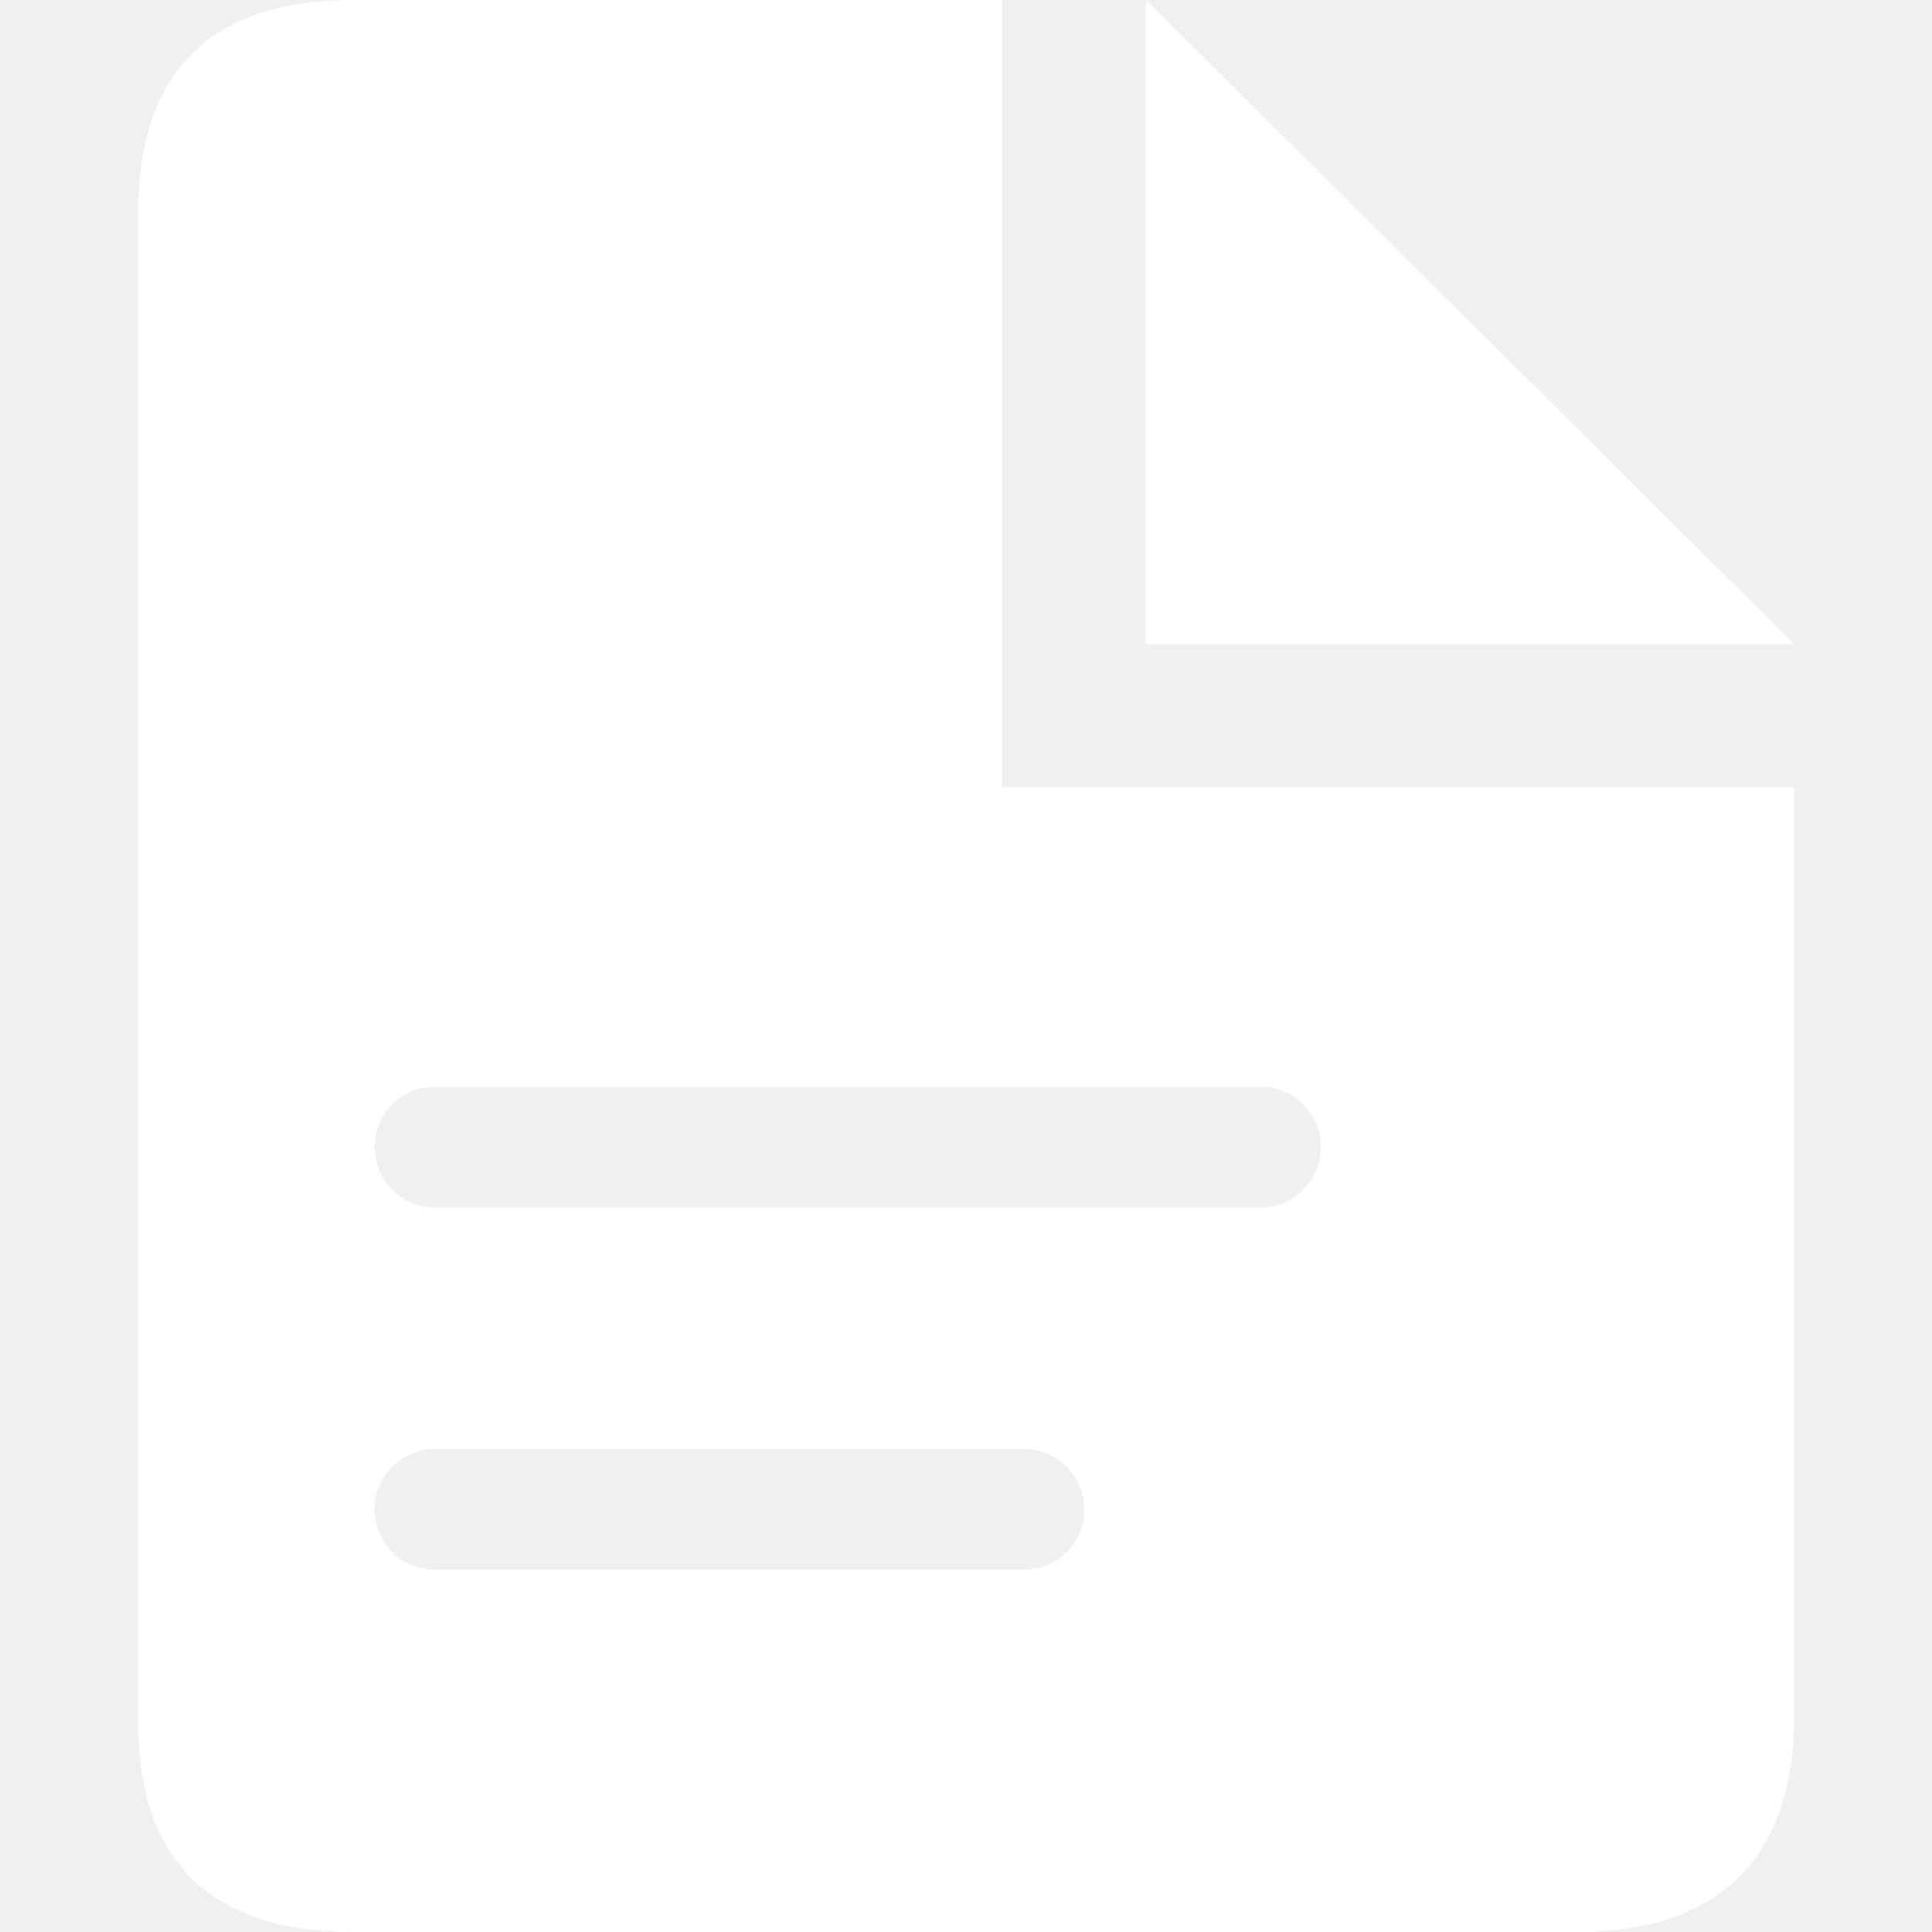
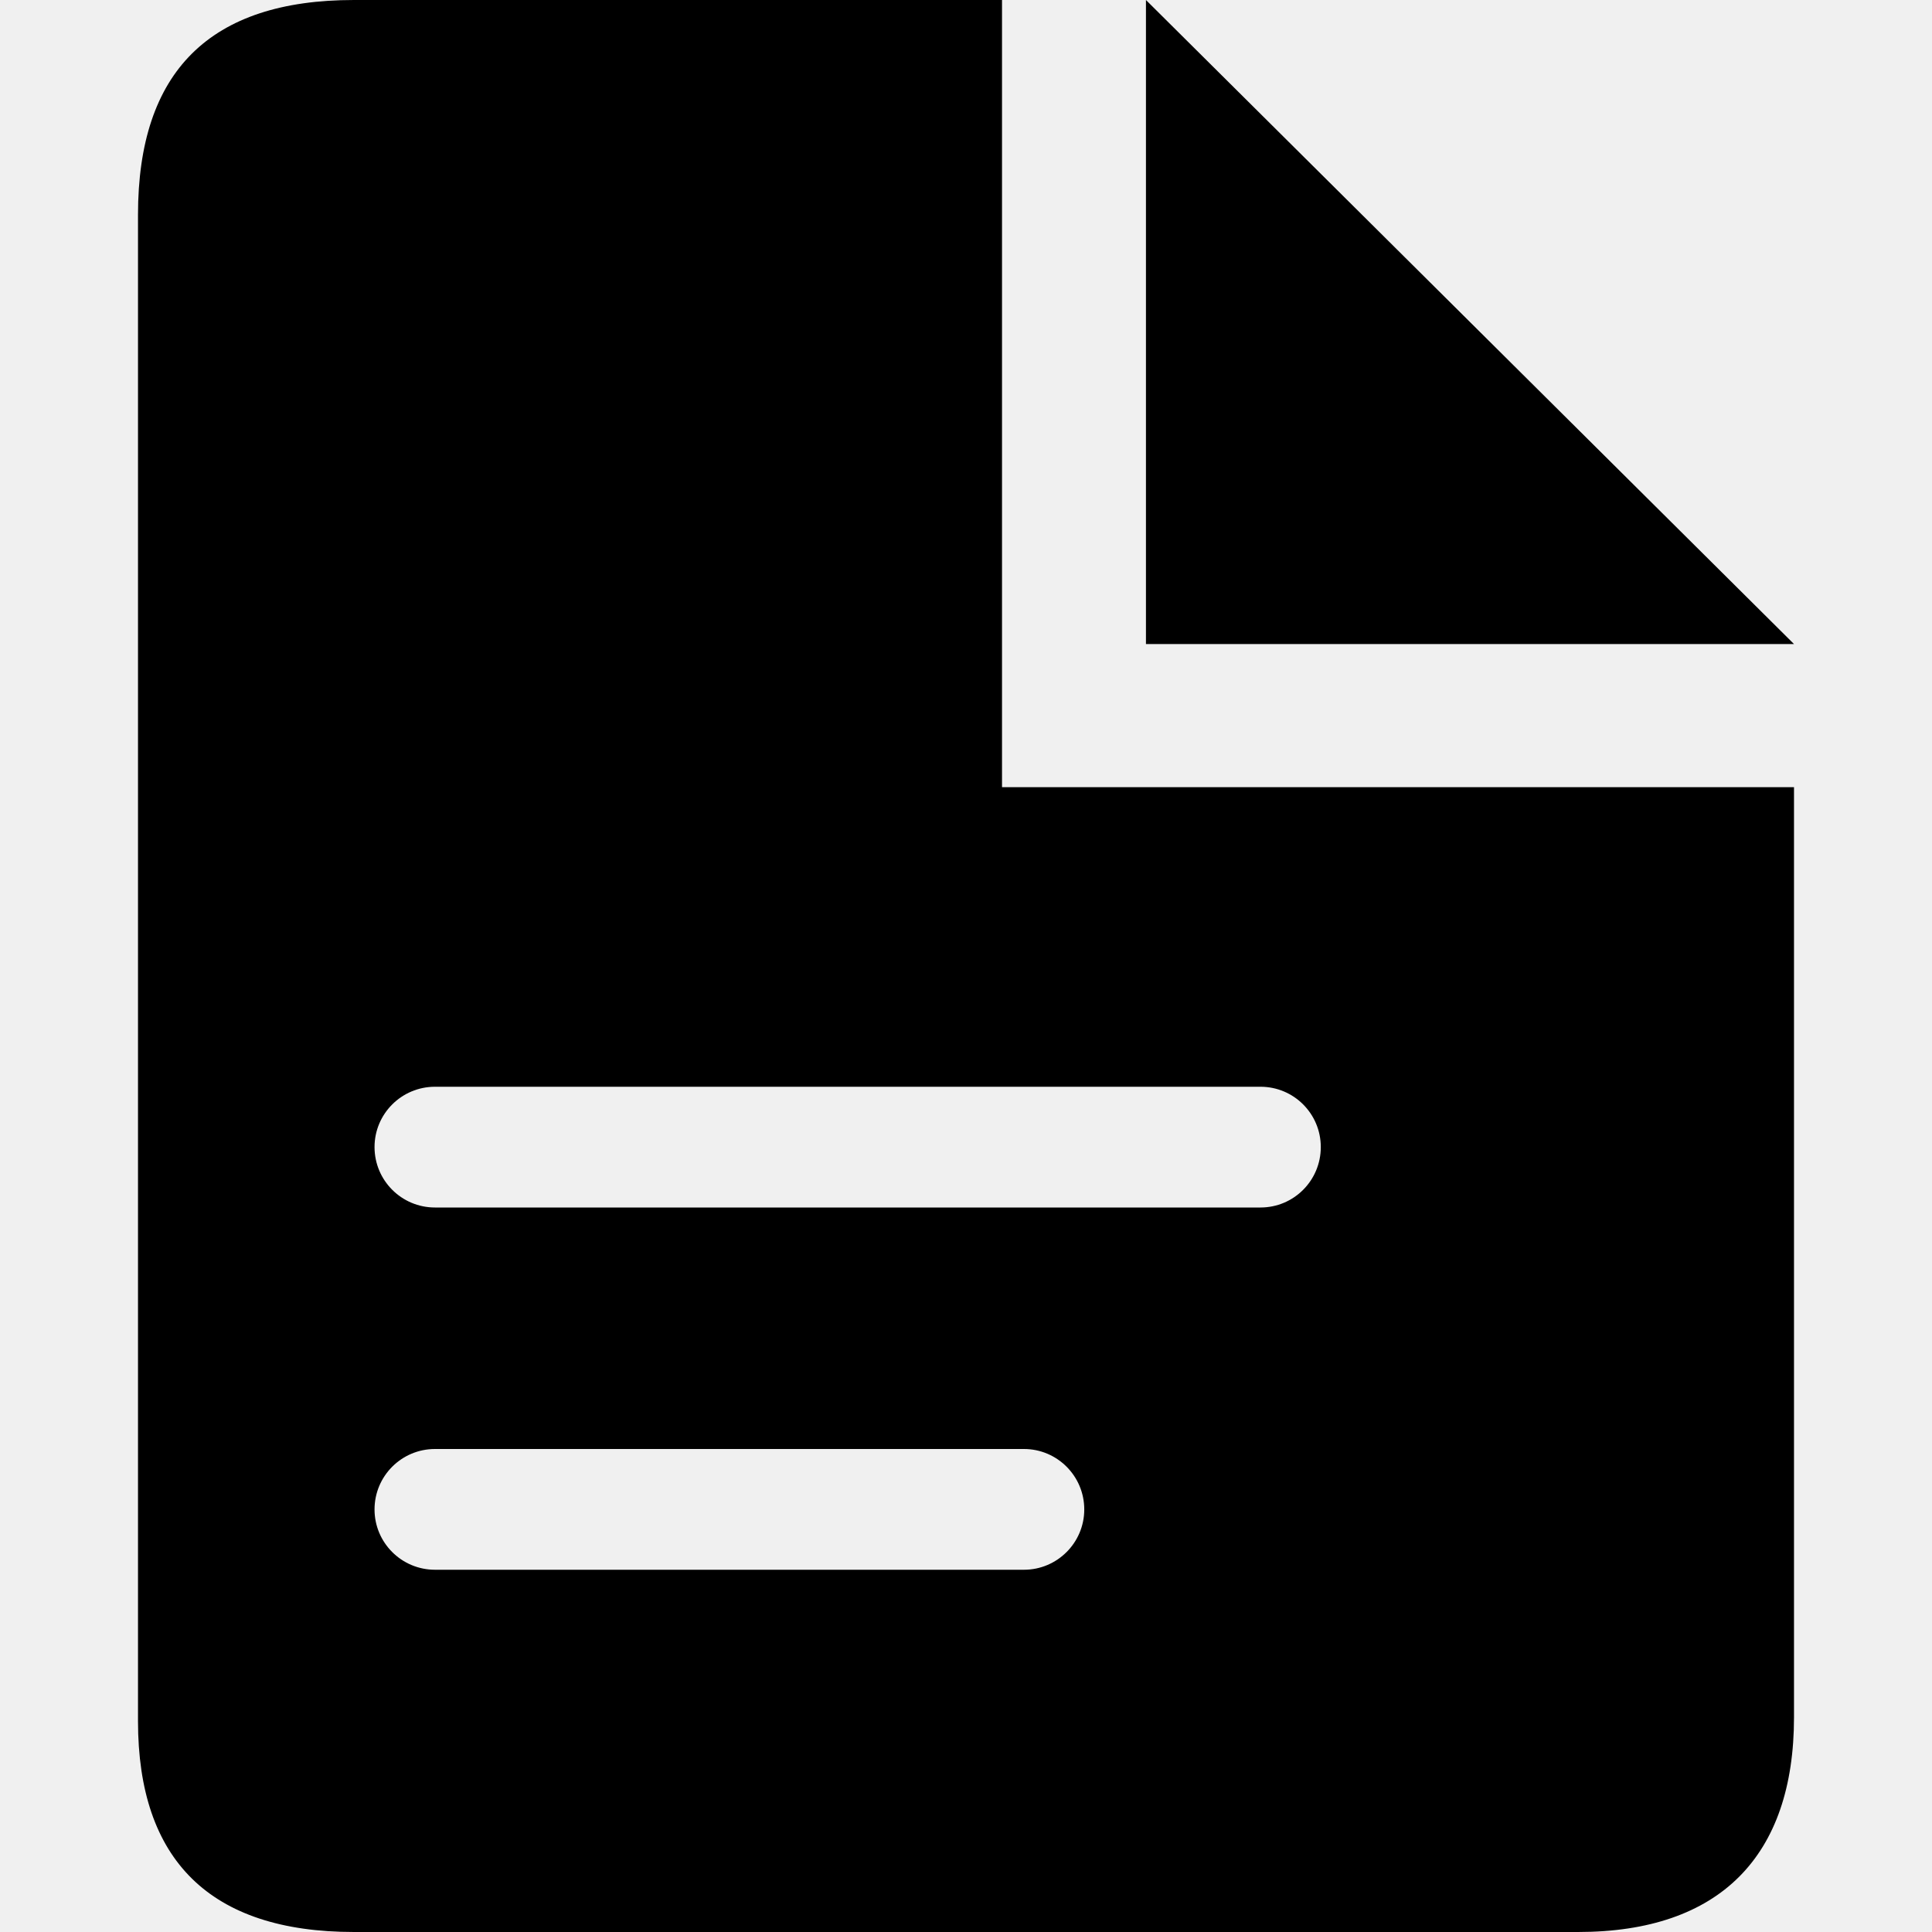
<svg xmlns="http://www.w3.org/2000/svg" width="14" height="14" viewBox="0 0 14 14" fill="none">
  <g id="icon/menu/tasks">
    <g id="mp3">
-       <path id="Shape" fill-rule="evenodd" clip-rule="evenodd" d="M1.565 0H6.261L6.261 5.704H12V12.444C12 13.451 11.462 14 10.435 14H1.565C0.521 14 0 13.478 0 12.472V1.556C0 0.517 0.521 0 1.565 0ZM7.304 4.667V0L12 4.667H7.304ZM1.714 10.938C1.714 10.696 1.91 10.5 2.152 10.5H6.42C6.661 10.5 6.857 10.696 6.857 10.938C6.857 11.179 6.661 11.375 6.42 11.375H2.152C1.91 11.375 1.714 11.179 1.714 10.938ZM2.152 7.875C1.91 7.875 1.714 8.071 1.714 8.312C1.714 8.554 1.91 8.75 2.152 8.75H8.134C8.376 8.75 8.571 8.554 8.571 8.312C8.571 8.071 8.376 7.875 8.134 7.875H2.152Z" transform="translate(1)" fill="white" />
+       <path id="Shape" fill-rule="evenodd" clip-rule="evenodd" d="M1.565 0H6.261L6.261 5.704H12V12.444C12 13.451 11.462 14 10.435 14H1.565C0.521 14 0 13.478 0 12.472V1.556C0 0.517 0.521 0 1.565 0ZM7.304 4.667V0L12 4.667H7.304ZM1.714 10.938C1.714 10.696 1.91 10.5 2.152 10.5H6.42C6.661 10.5 6.857 10.696 6.857 10.938C6.857 11.179 6.661 11.375 6.42 11.375H2.152C1.91 11.375 1.714 11.179 1.714 10.938ZM2.152 7.875C1.91 7.875 1.714 8.071 1.714 8.312C1.714 8.554 1.91 8.75 2.152 8.75H8.134C8.376 8.75 8.571 8.554 8.571 8.312C8.571 8.071 8.376 7.875 8.134 7.875H2.152Z" transform="translate(1)" fill="#000000" />
    </g>
  </g>
</svg>
